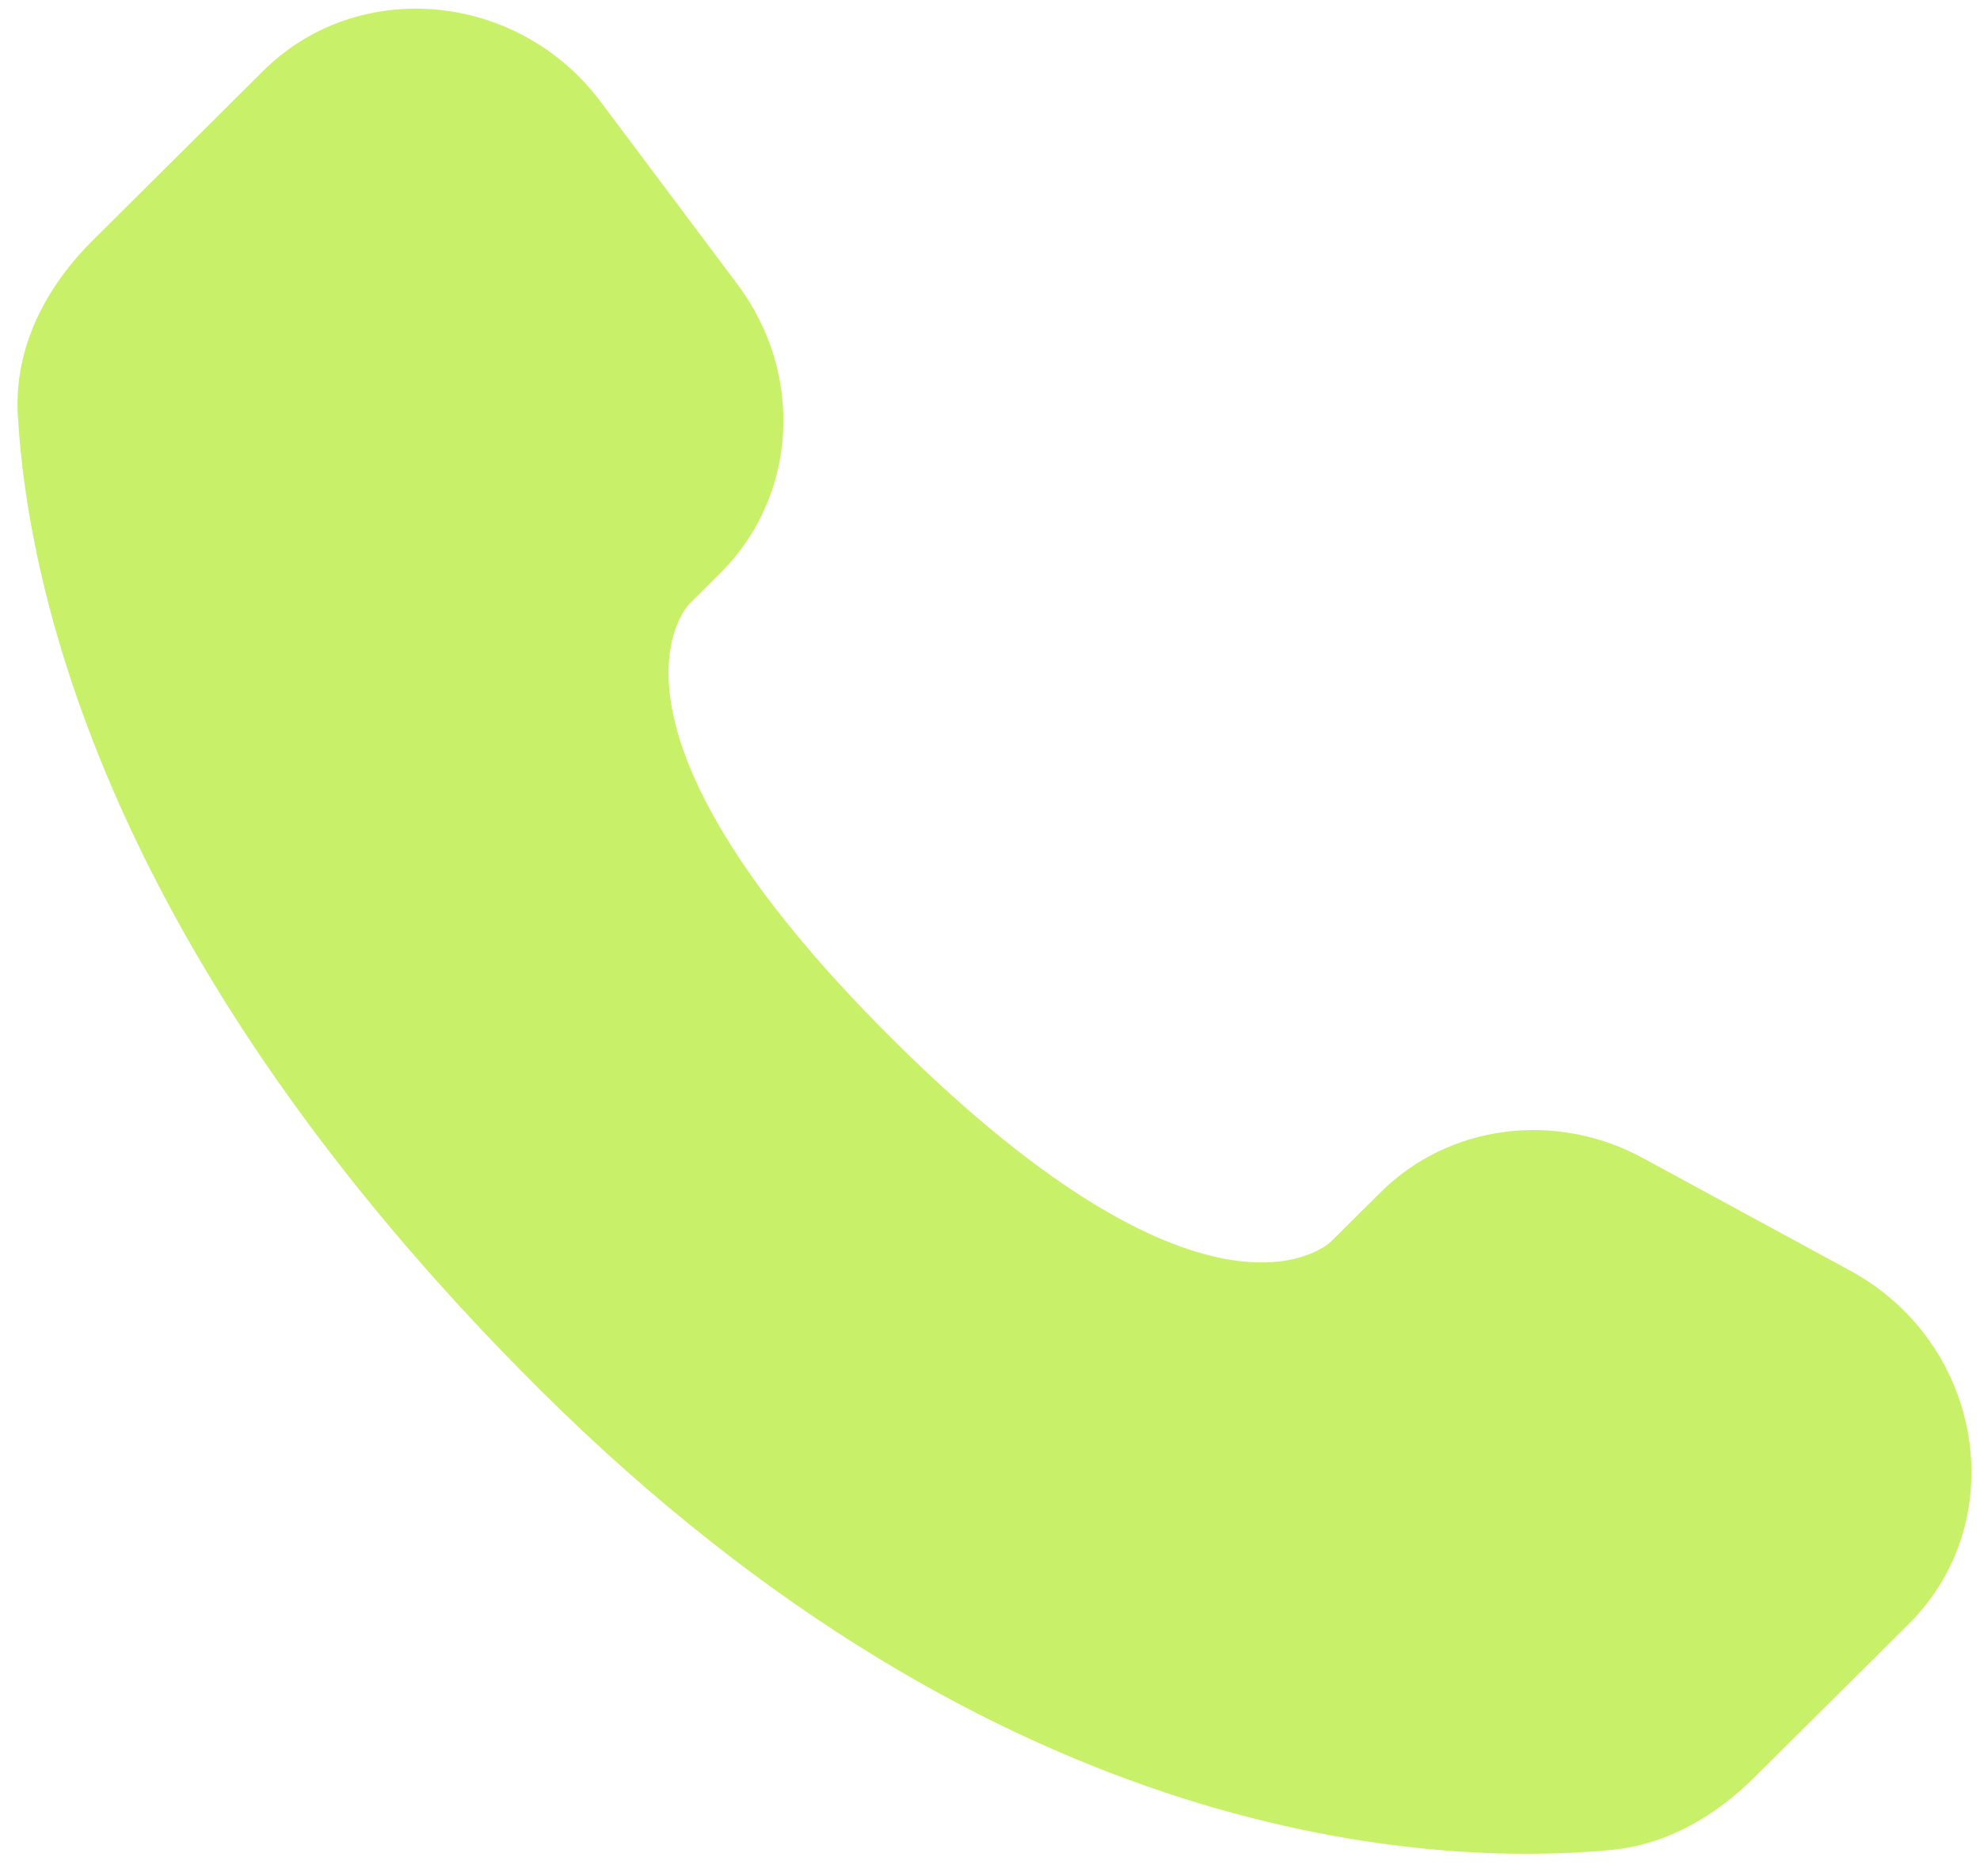
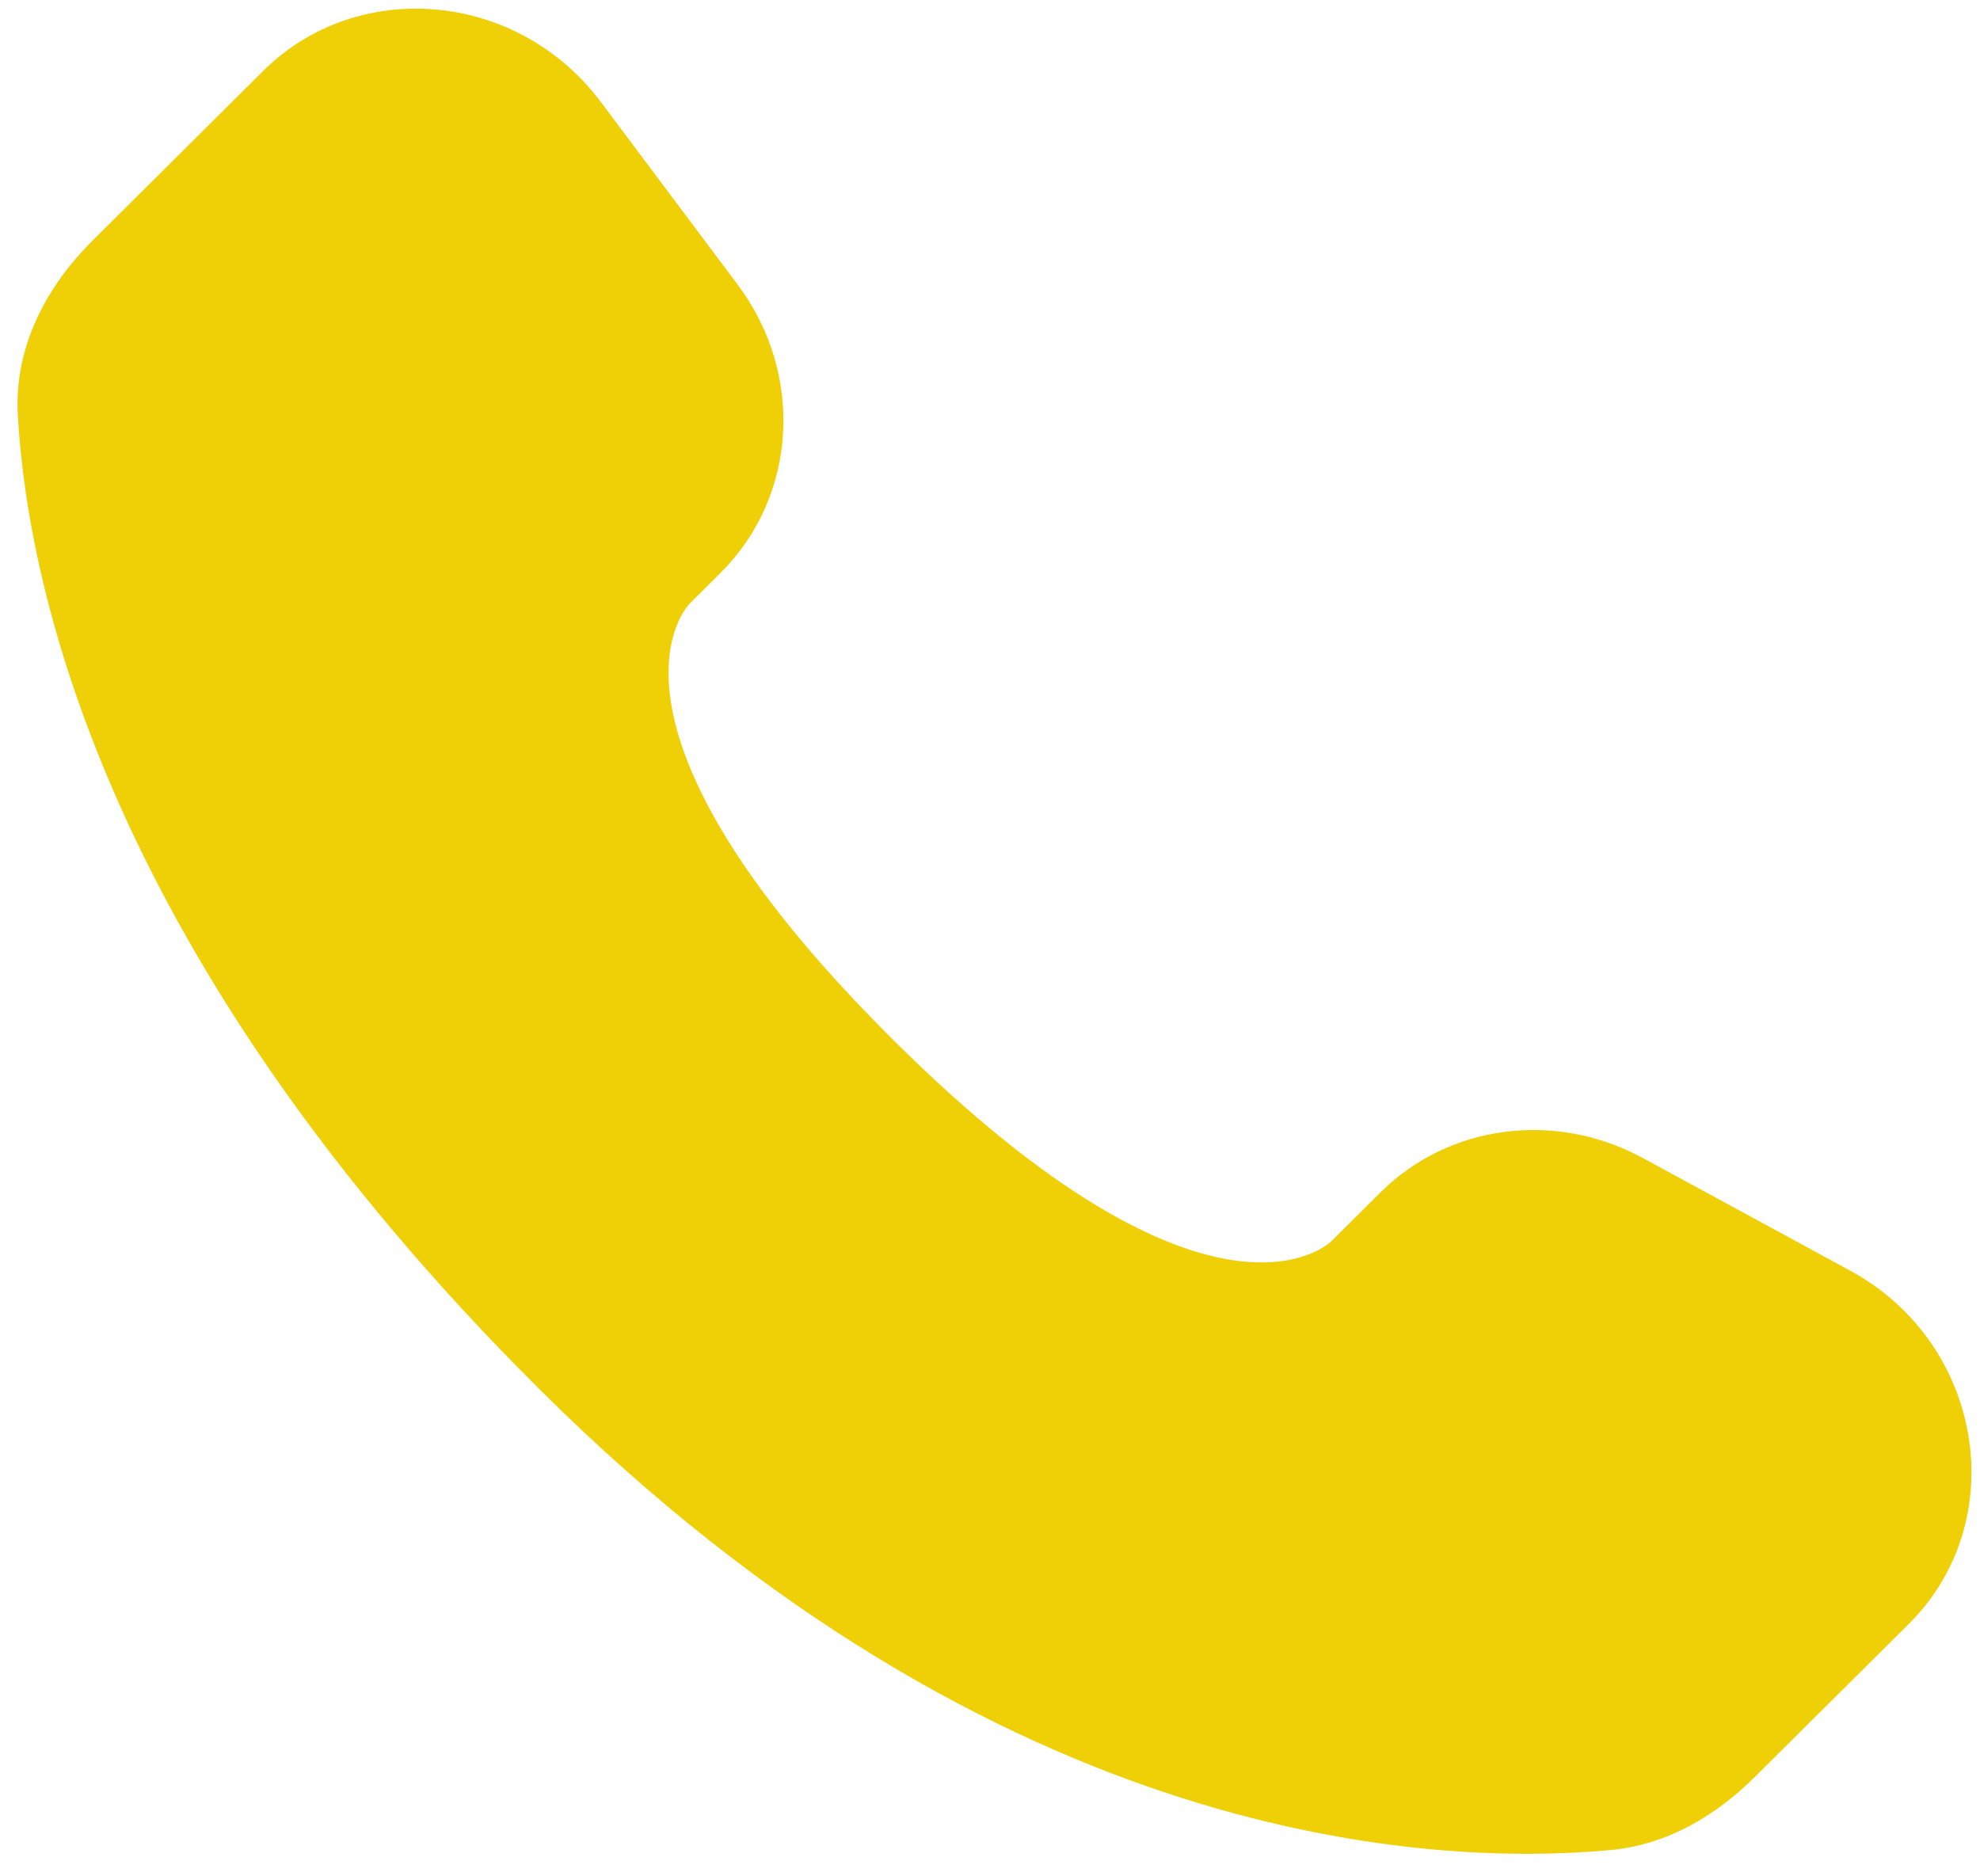
<svg xmlns="http://www.w3.org/2000/svg" width="19" height="18" viewBox="0 0 19 18" fill="none">
-   <path d="M13.247 11.444L12.773 11.915C12.773 11.915 11.645 13.037 8.567 9.976C5.489 6.915 6.617 5.794 6.617 5.794L6.915 5.497C7.651 4.765 7.721 3.59 7.079 2.732L5.765 0.978C4.97 -0.084 3.435 -0.224 2.524 0.682L0.889 2.308C0.437 2.757 0.134 3.339 0.171 3.985C0.265 5.637 1.012 9.192 5.184 13.34C9.608 17.738 13.758 17.913 15.456 17.755C15.993 17.705 16.459 17.431 16.836 17.057L18.316 15.586C19.314 14.593 19.033 12.89 17.755 12.195L15.765 11.114C14.925 10.658 13.903 10.791 13.247 11.444Z" fill="#C8F169" />
+   <path d="M13.247 11.444L12.773 11.915C12.773 11.915 11.645 13.037 8.567 9.976C5.489 6.915 6.617 5.794 6.617 5.794L6.915 5.497C7.651 4.765 7.721 3.59 7.079 2.732L5.765 0.978C4.97 -0.084 3.435 -0.224 2.524 0.682L0.889 2.308C0.437 2.757 0.134 3.339 0.171 3.985C0.265 5.637 1.012 9.192 5.184 13.34C9.608 17.738 13.758 17.913 15.456 17.755C15.993 17.705 16.459 17.431 16.836 17.057L18.316 15.586C19.314 14.593 19.033 12.89 17.755 12.195L15.765 11.114C14.925 10.658 13.903 10.791 13.247 11.444Z" fill="#EFCF06" />
</svg>
